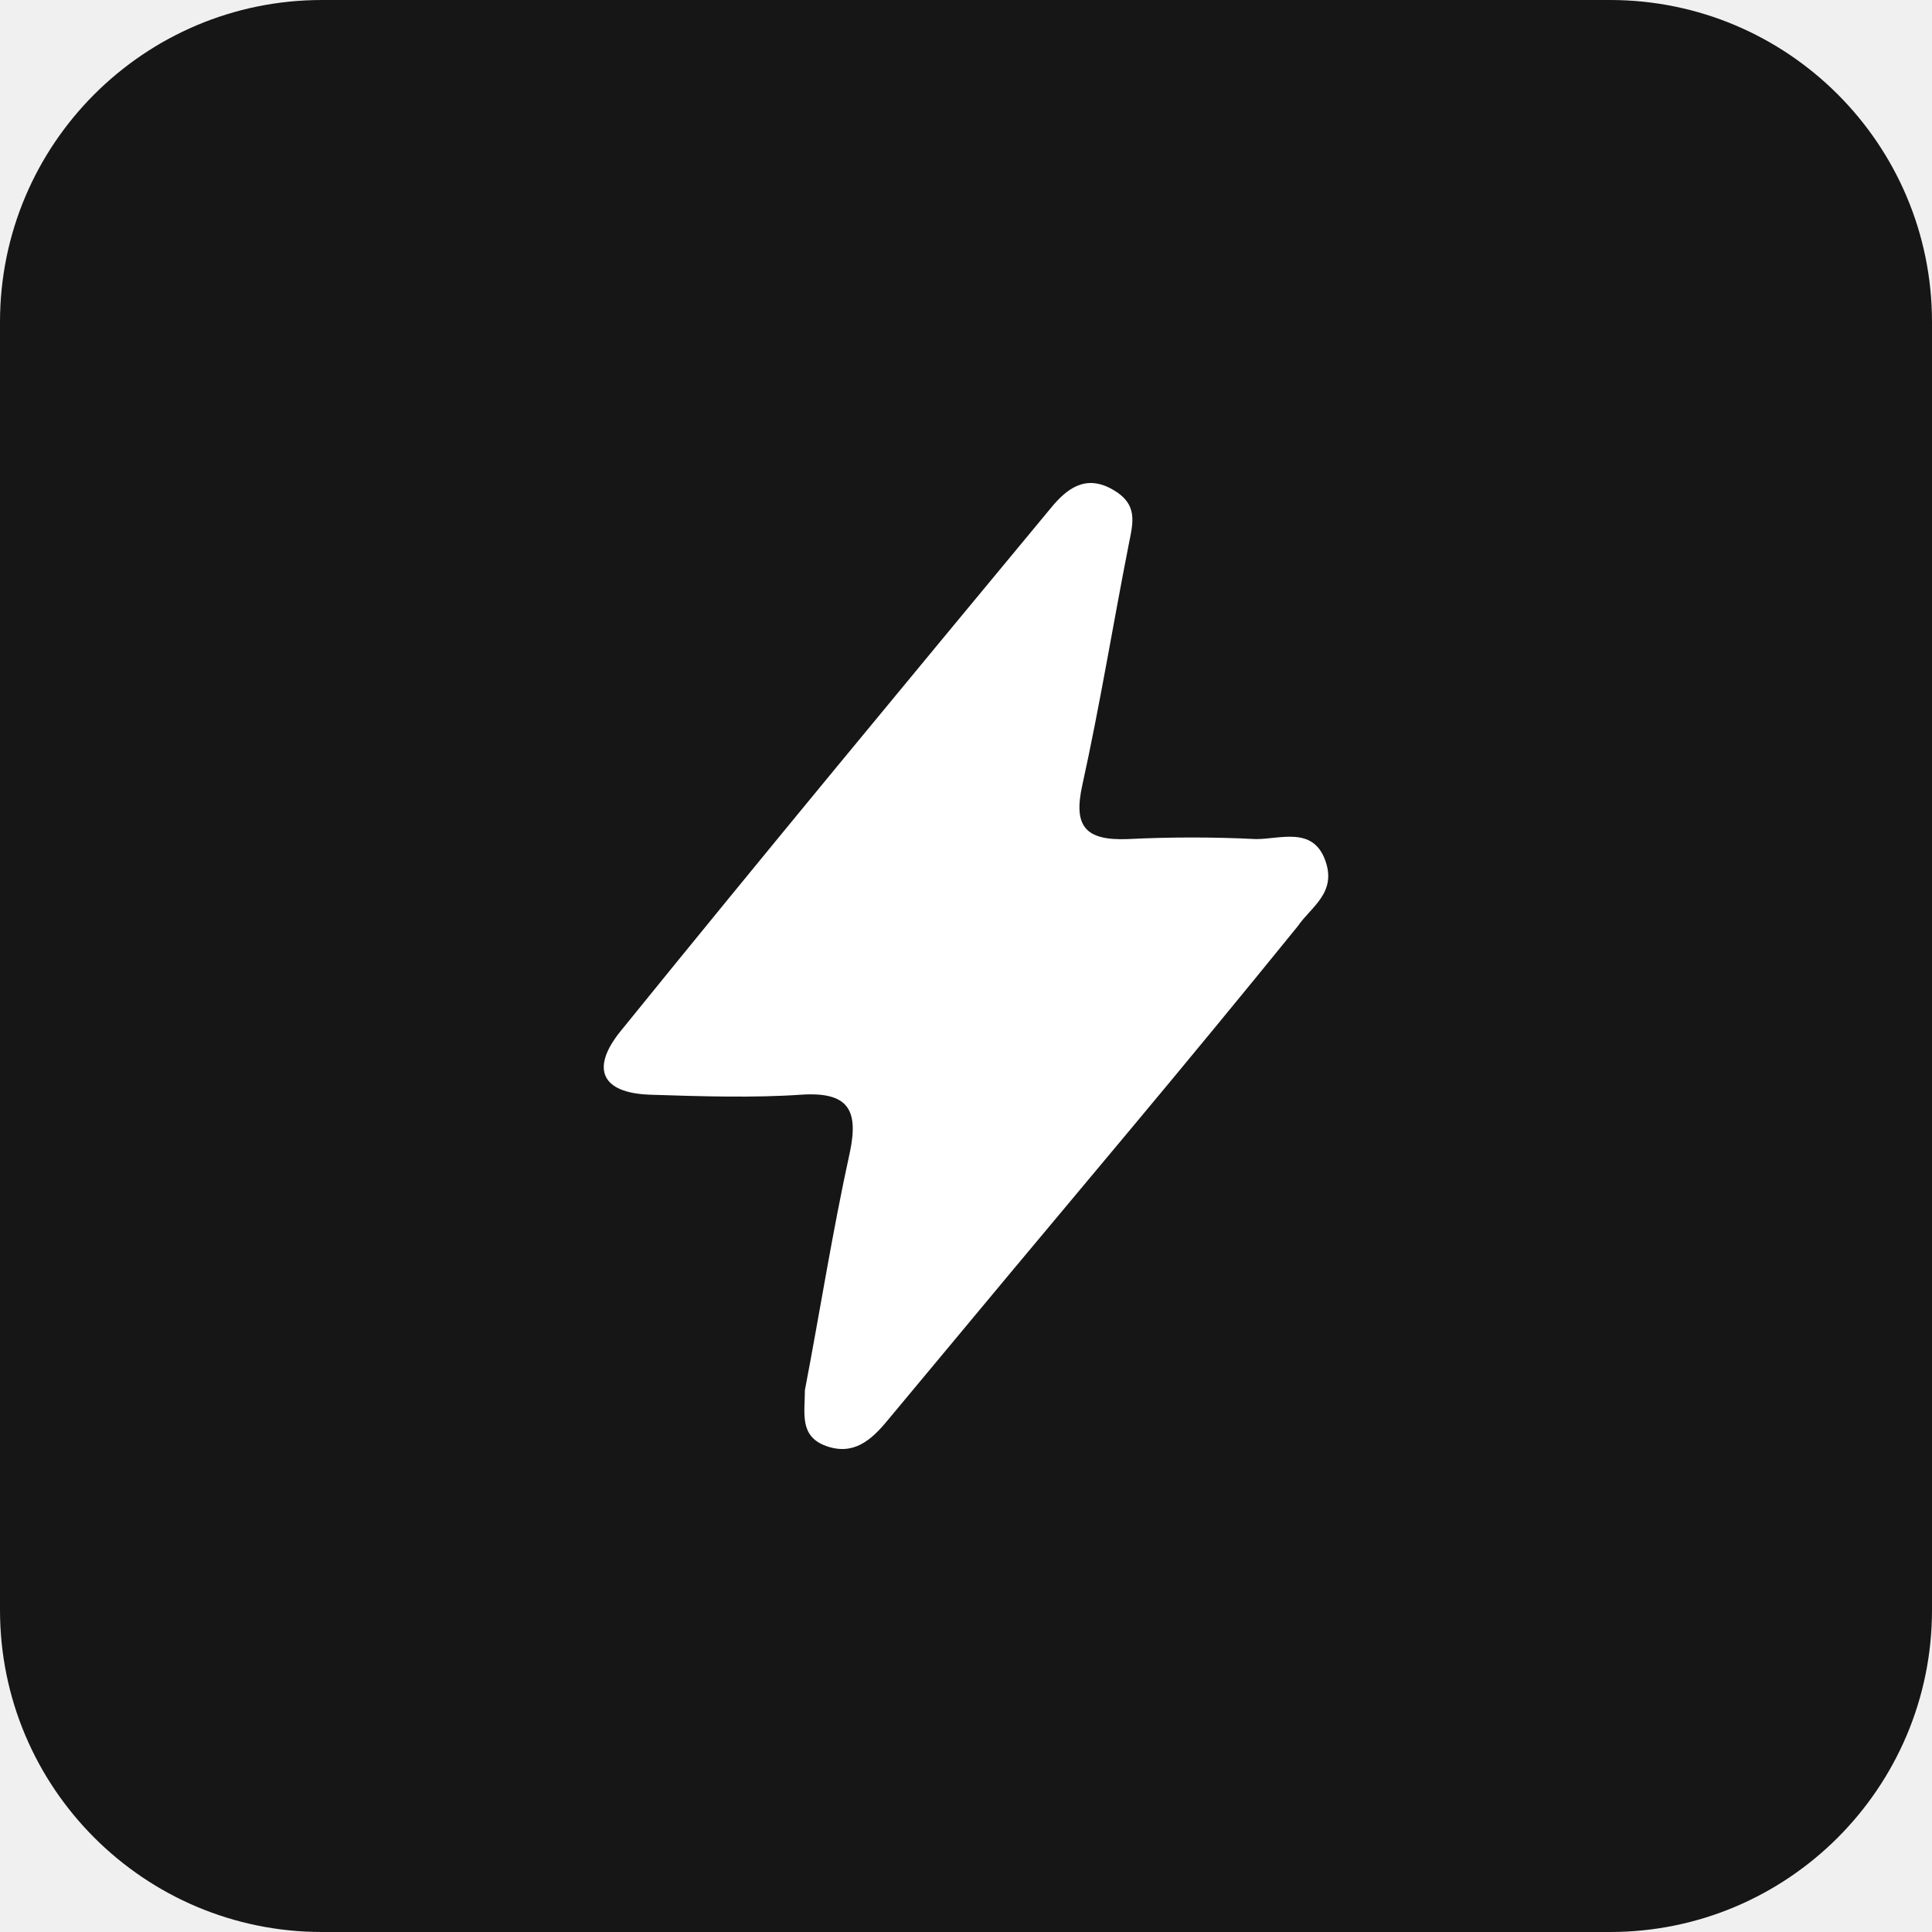
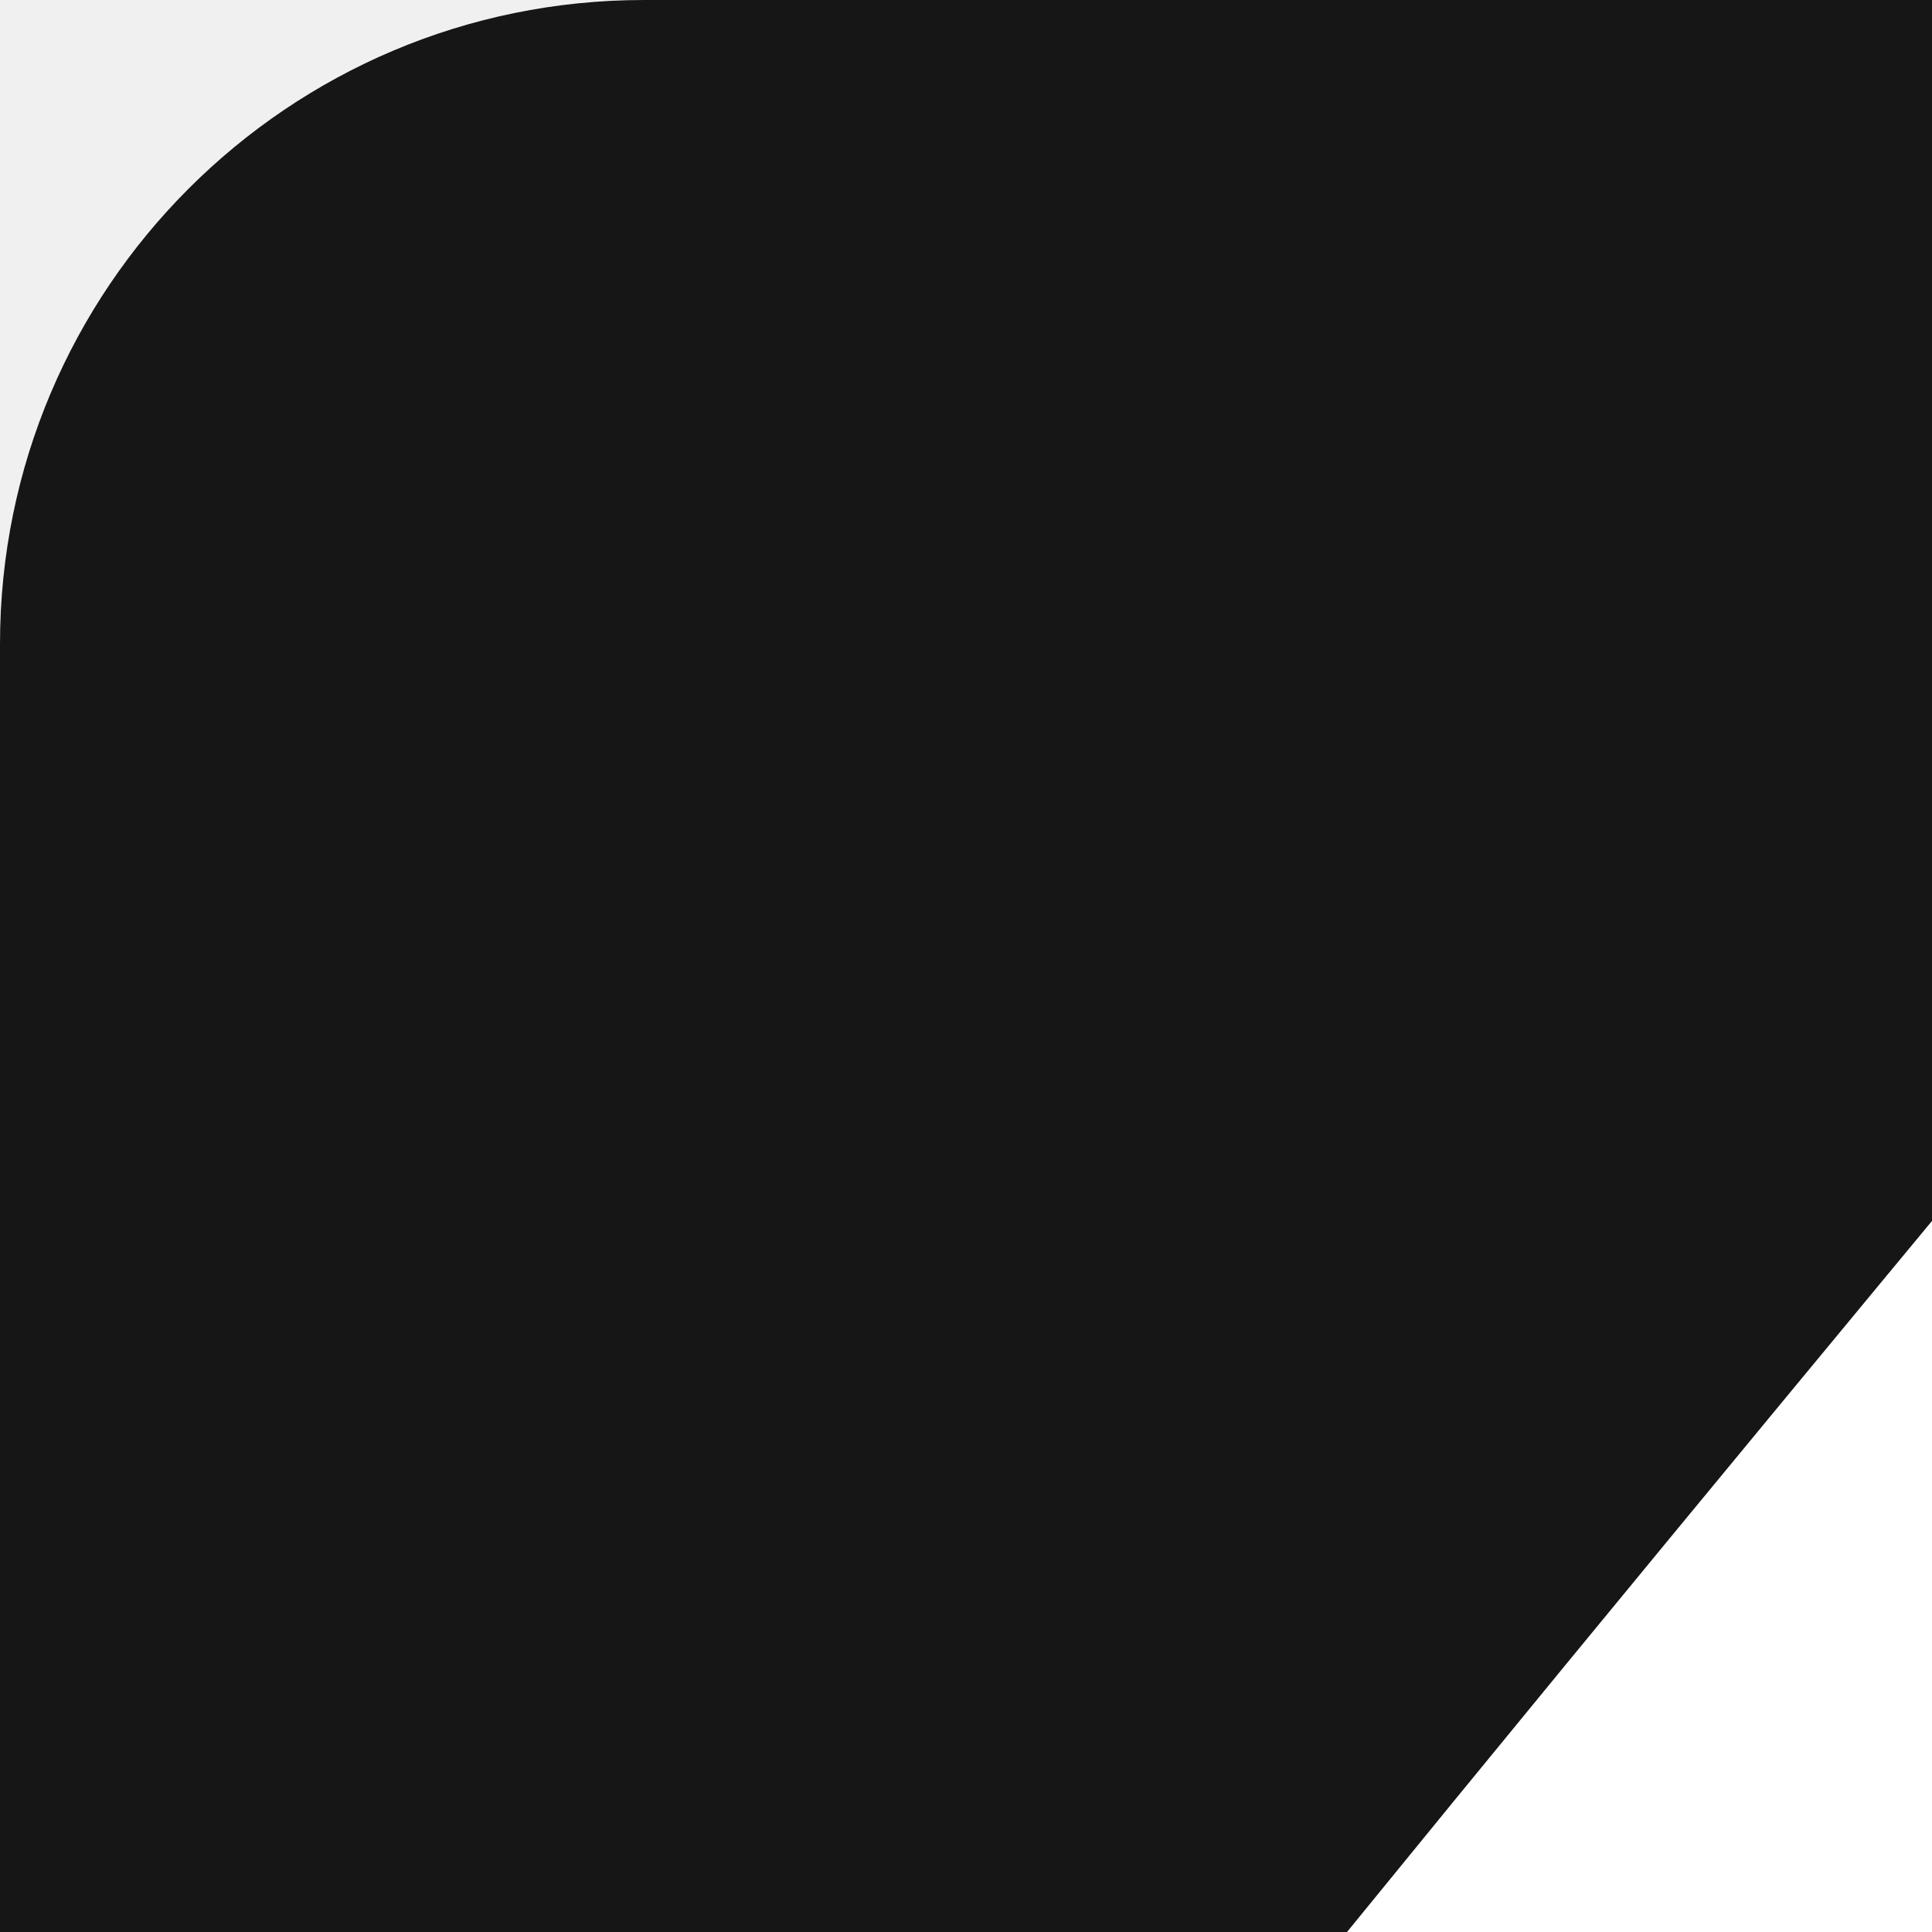
- <svg xmlns="http://www.w3.org/2000/svg" width="48" height="48" viewBox="0 0 48 48" fill="none">
+ <svg xmlns="http://www.w3.org/2000/svg" width="48" height="48" viewBox="0 0 24 24" fill="none">
  <path d="M40 0H8C3.582 0 0 3.582 0 8V40C0 44.418 3.582 48 8 48H40C44.418 48 48 44.418 48 40V8C48 3.582 44.418 0 40 0Z" fill="#161616" />
  <path d="M19.997 34.54C20.364 32.633 20.676 30.625 21.117 28.617C21.335 27.567 21.07 27.118 19.895 27.198C18.721 27.279 17.41 27.239 16.161 27.198C14.912 27.158 14.688 26.529 15.407 25.633C18.951 21.256 22.537 16.932 26.108 12.622C26.509 12.133 26.97 11.786 27.629 12.154C28.288 12.522 28.152 12.977 28.043 13.526C27.649 15.533 27.323 17.541 26.889 19.509C26.665 20.526 26.957 20.887 28.016 20.847C29.079 20.794 30.144 20.794 31.207 20.847C31.811 20.847 32.606 20.533 32.918 21.356C33.23 22.179 32.572 22.527 32.239 23.016C30.881 24.689 29.505 26.36 28.111 28.028C26.07 30.465 24.044 32.892 22.034 35.31C21.64 35.785 21.199 36.167 20.527 35.926C19.855 35.685 19.997 35.116 19.997 34.54Z" fill="white" />
</svg>
